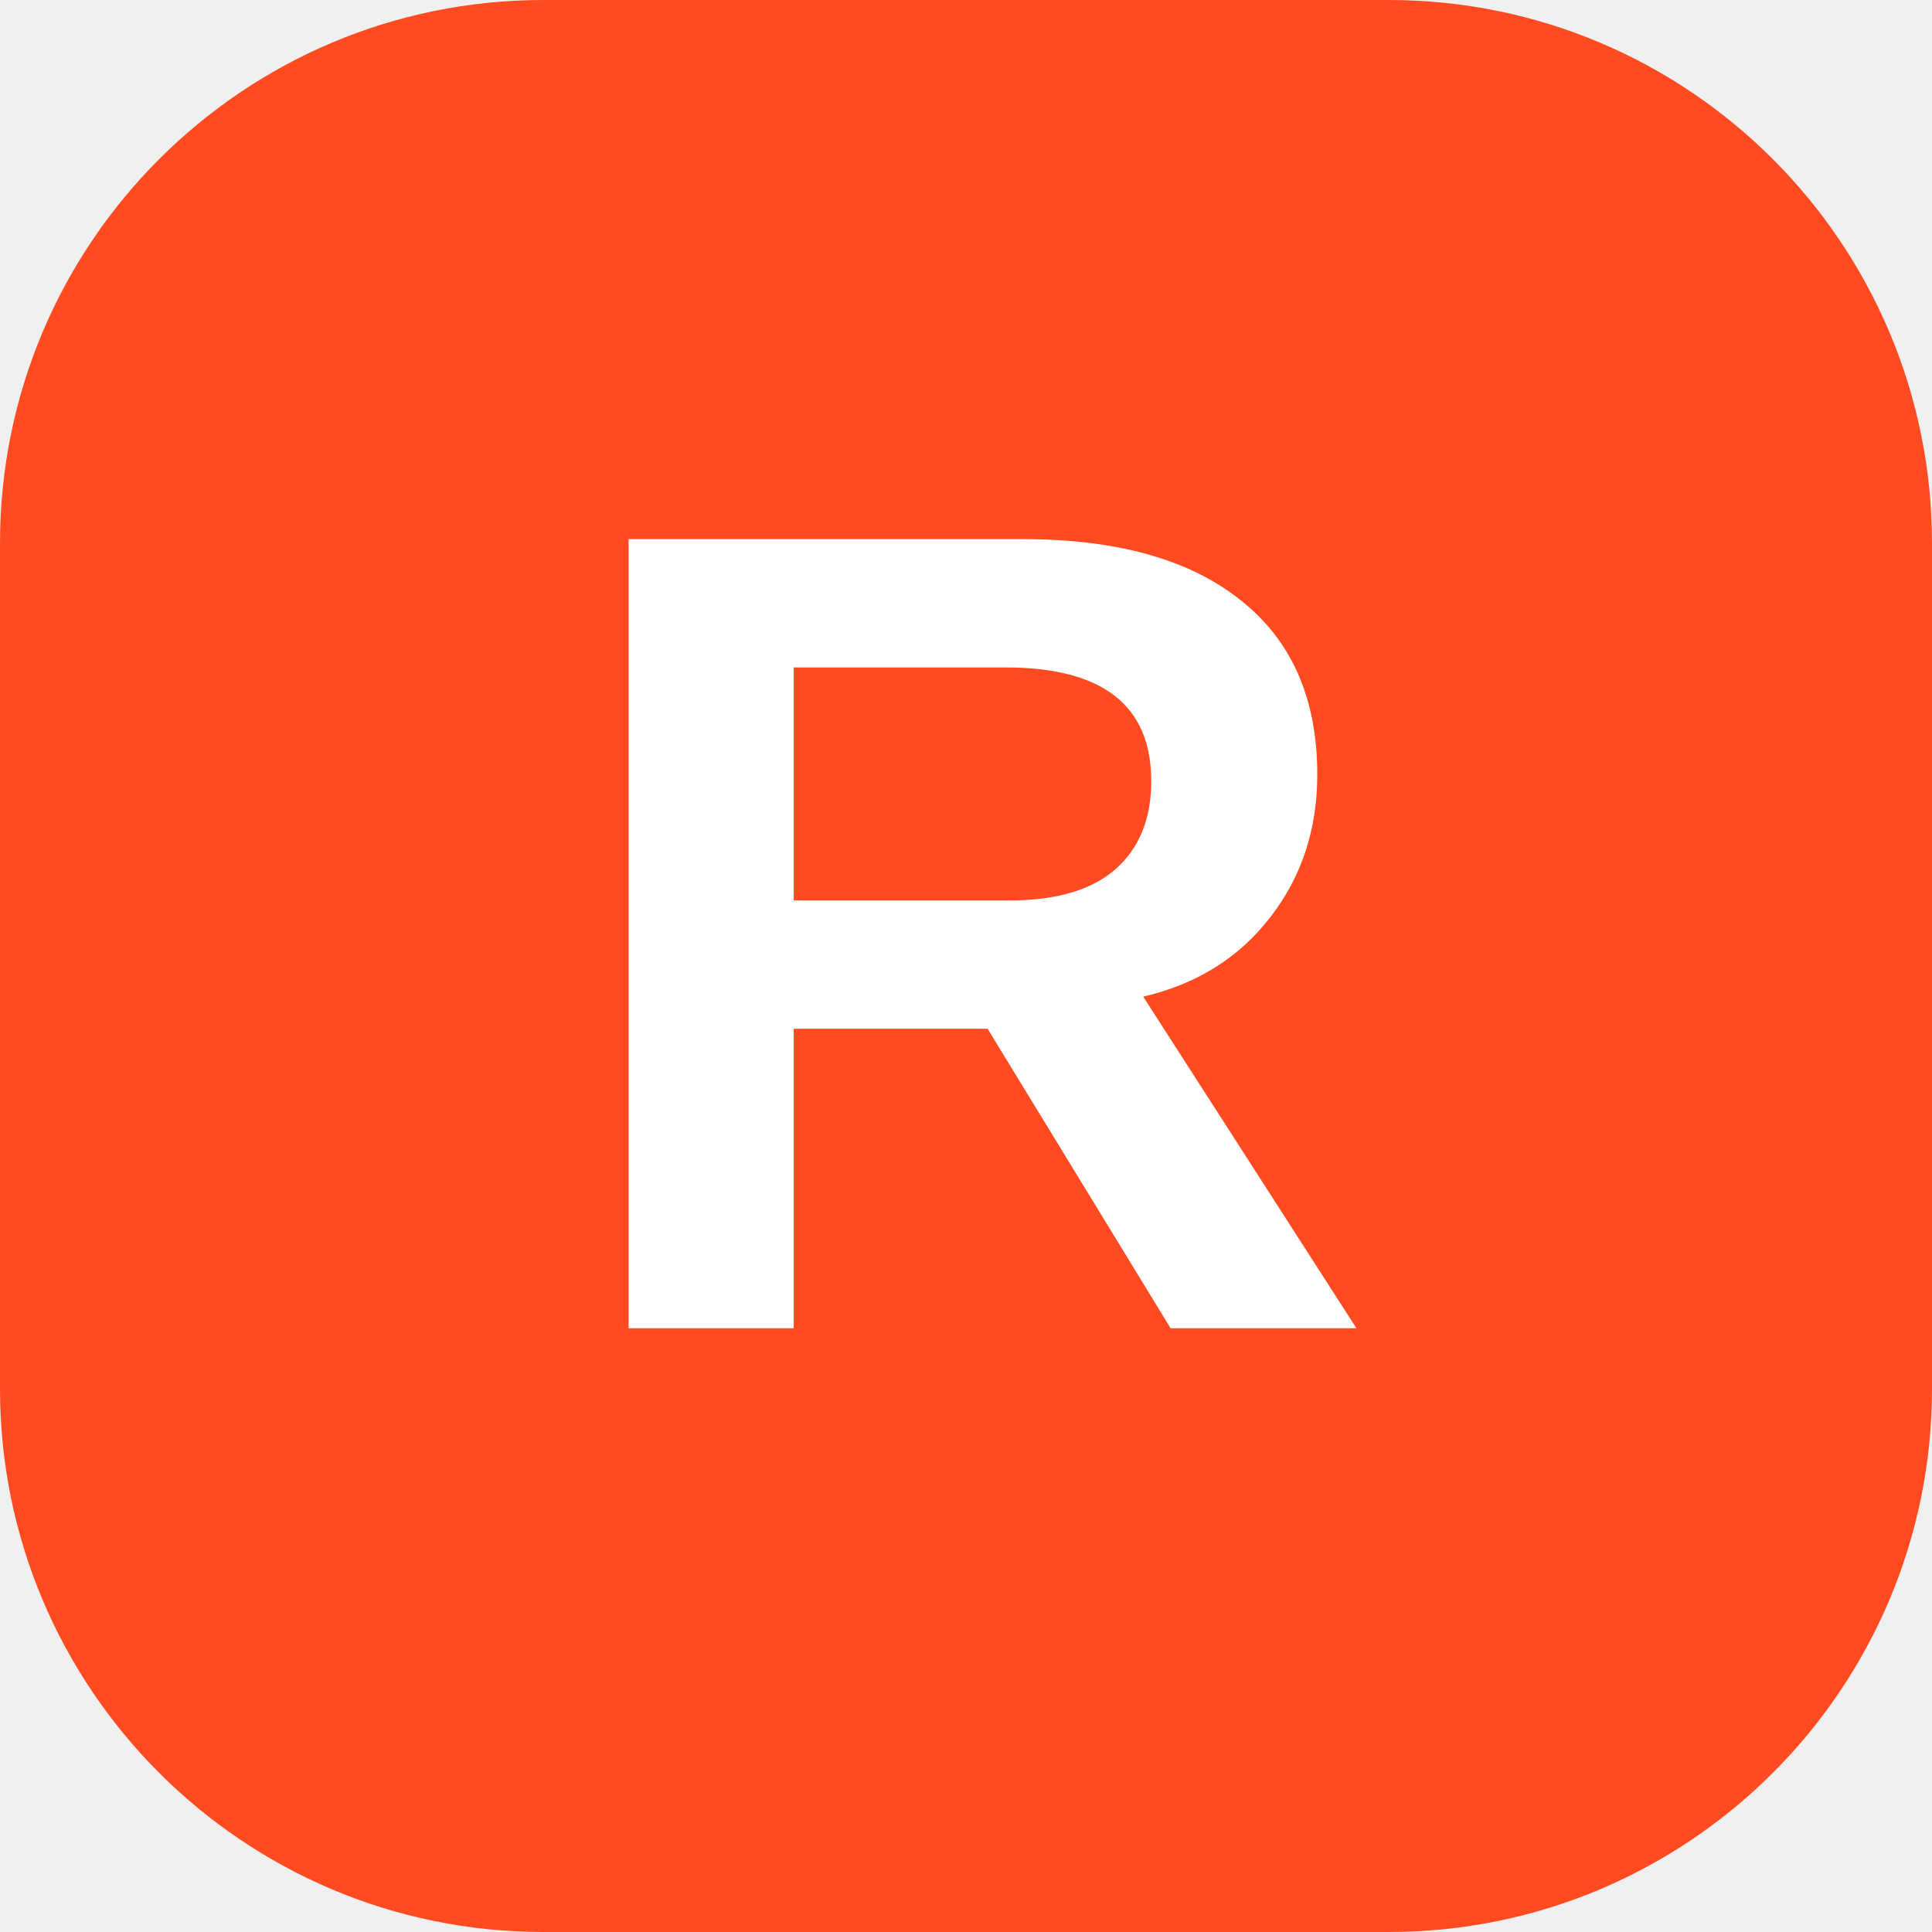
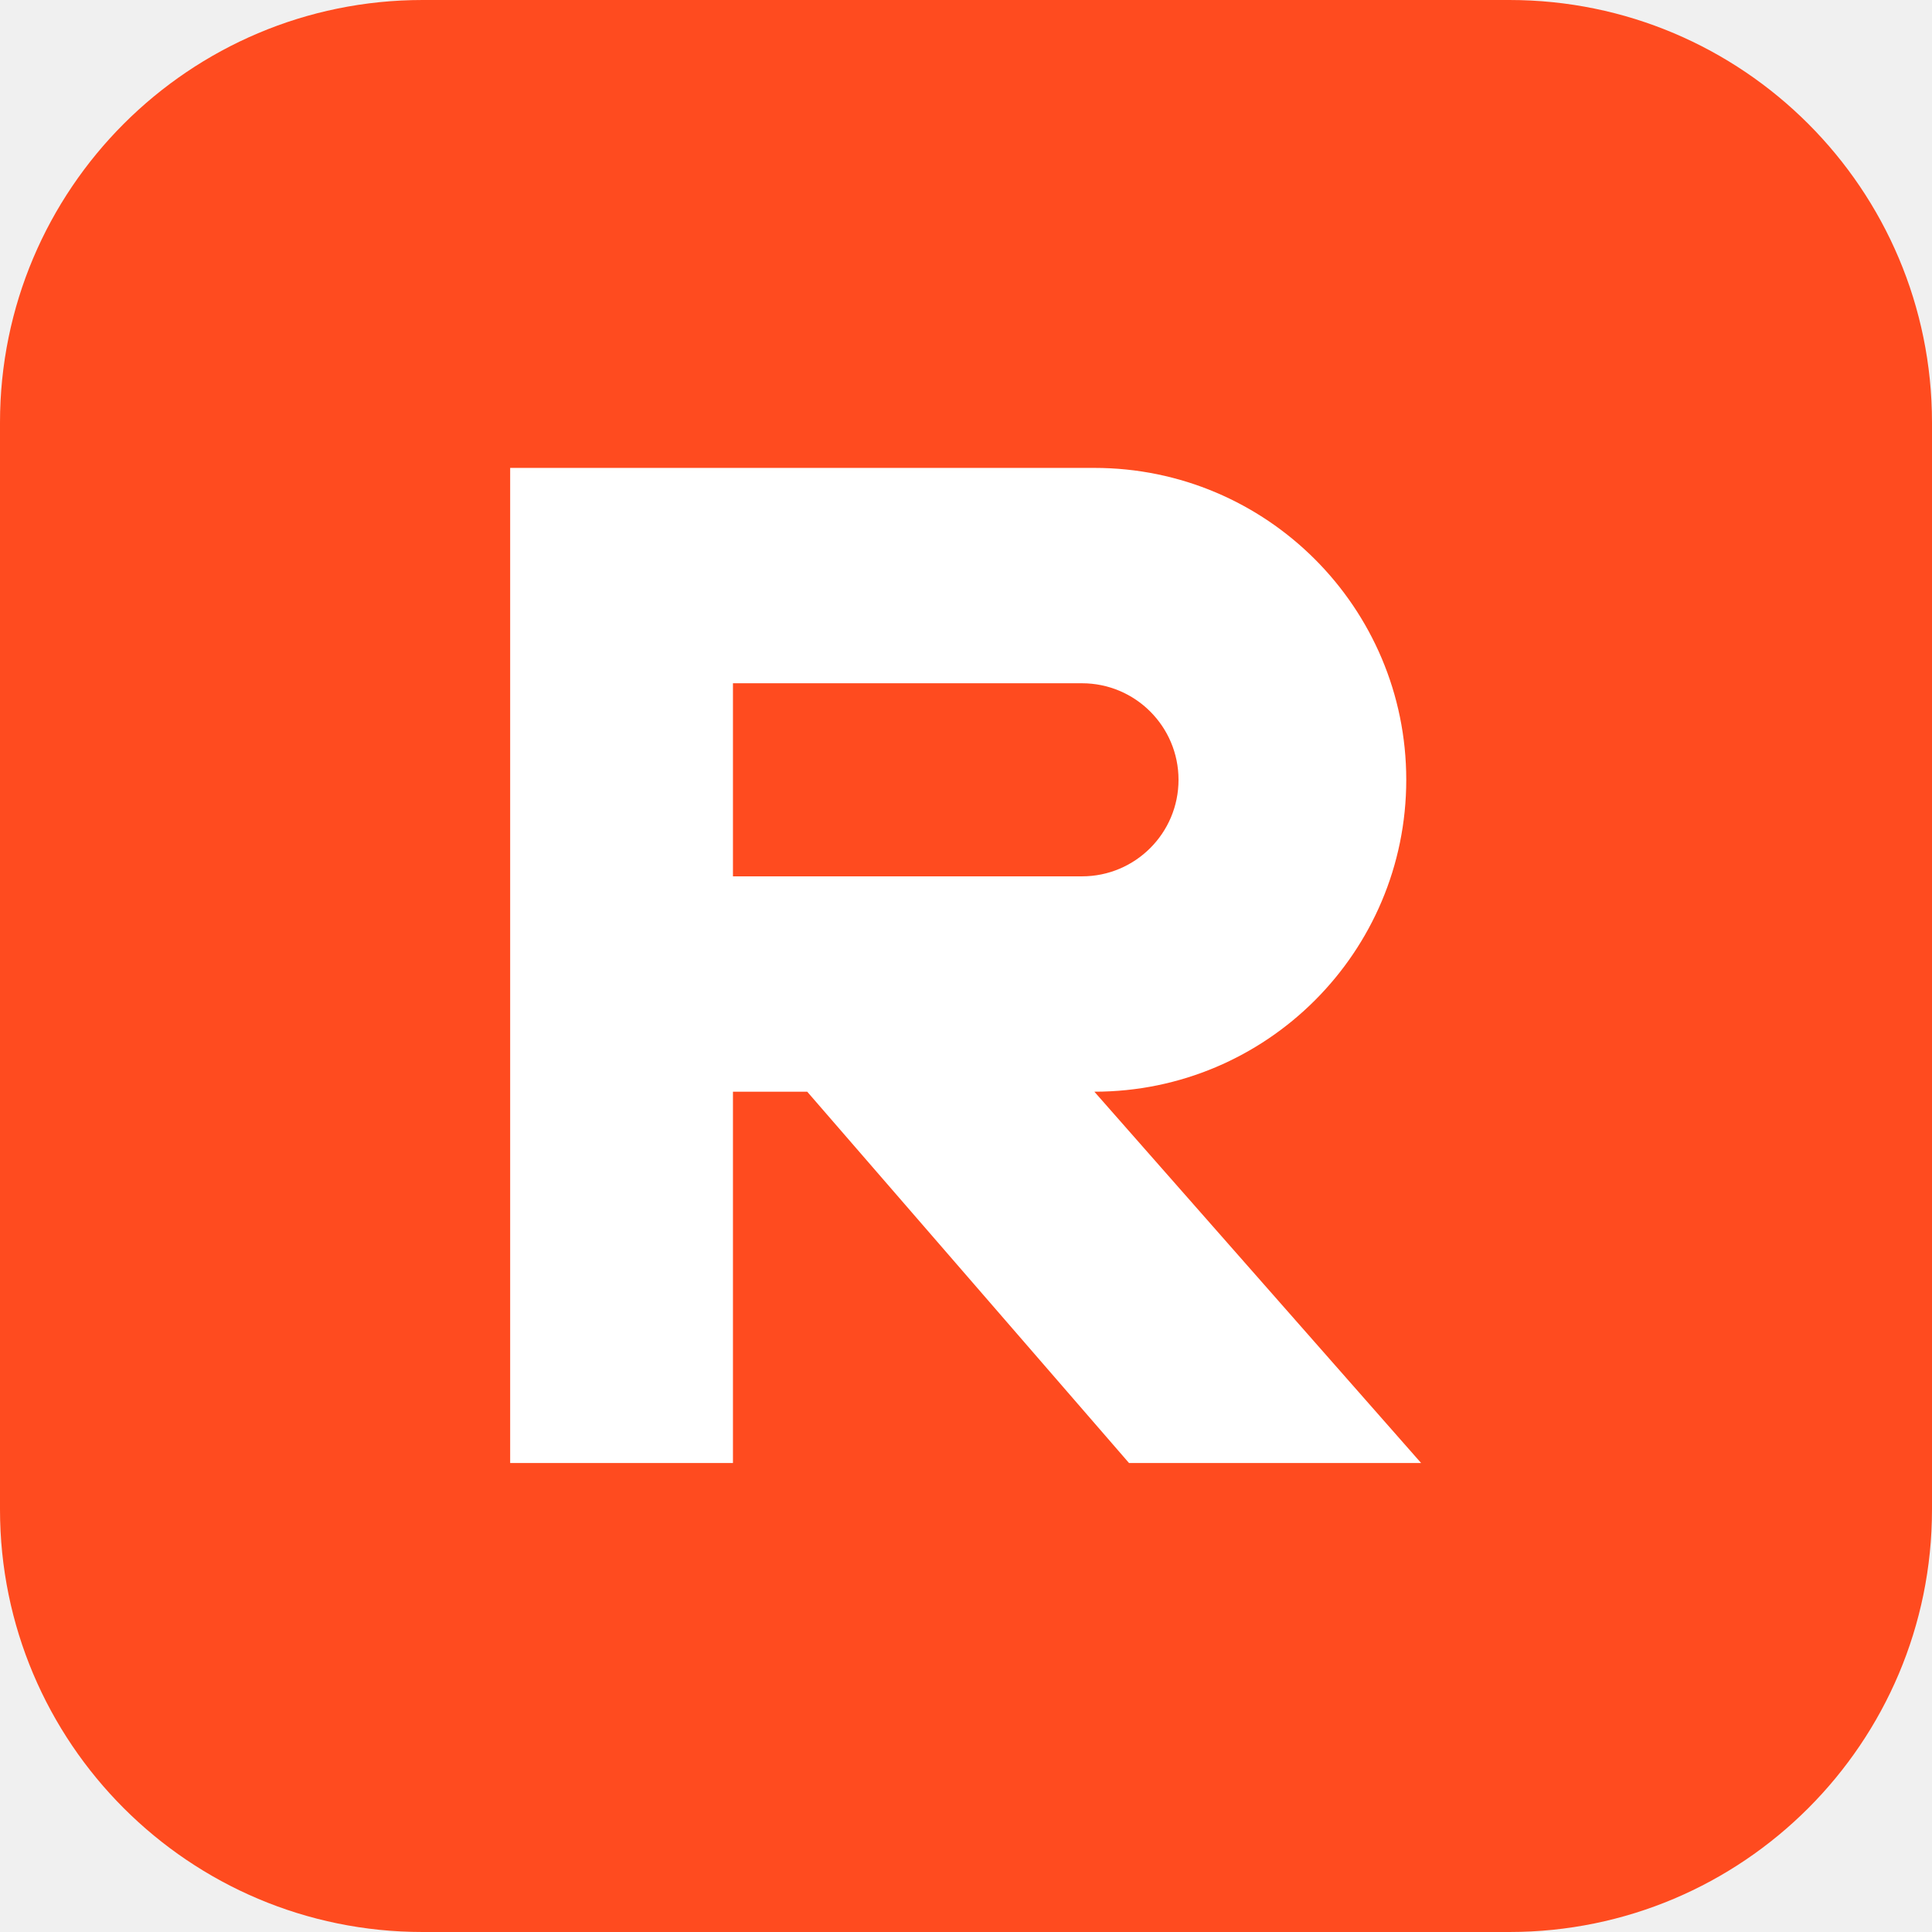
<svg xmlns="http://www.w3.org/2000/svg" viewBox="0 0 64 64">
-   <rect width="64" height="64" rx="18" fill="#FF4B1F" />
-   <text x="32" y="44" font-family="Syne, Arial, sans-serif" font-size="38" font-weight="800" text-anchor="middle" fill="#FFFFFF">R</text>
+   <rect width="64" height="64" rx="14" fill="#FF4B1F" />
+   <path fill="#fff" fill-rule="evenodd" transform="translate(16.9 15.5) scale(0.082)" d="M0 0H236A126 126 0 0 1 236 252L368 402H250L120 252H90V402H0Z M90 87H231A39 39 0 0 1 231 165H90Z" />
</svg>
